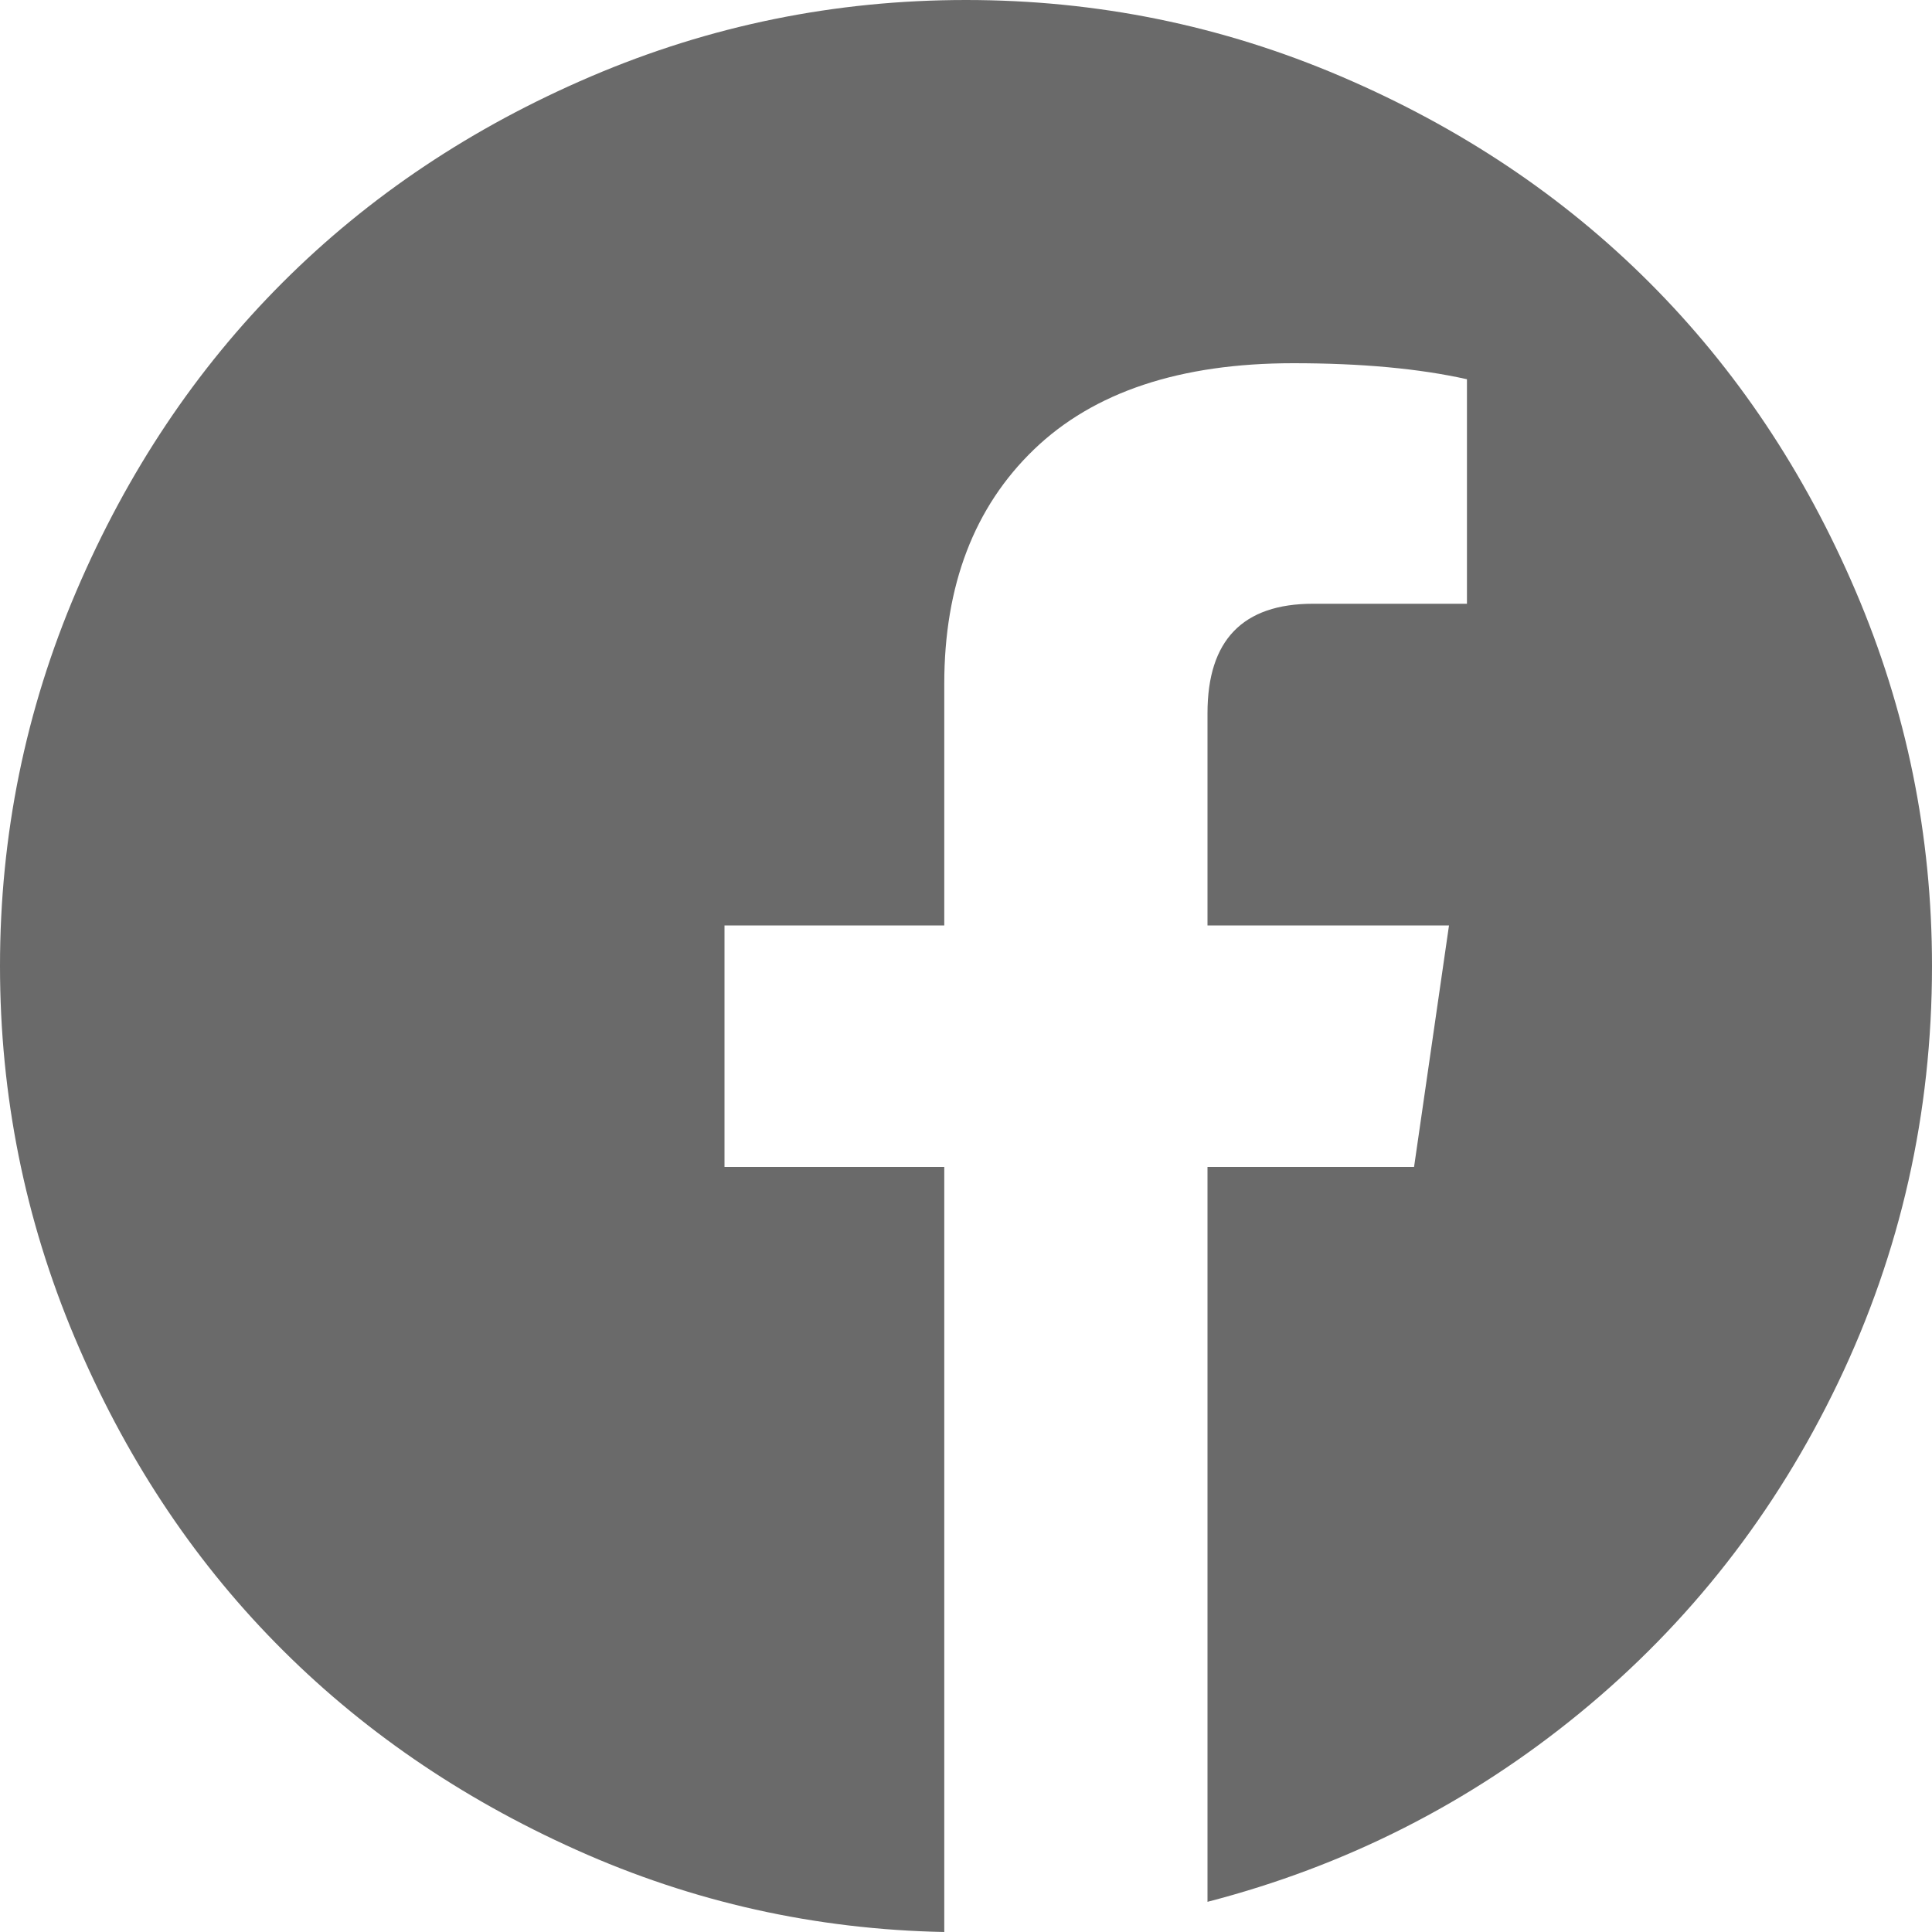
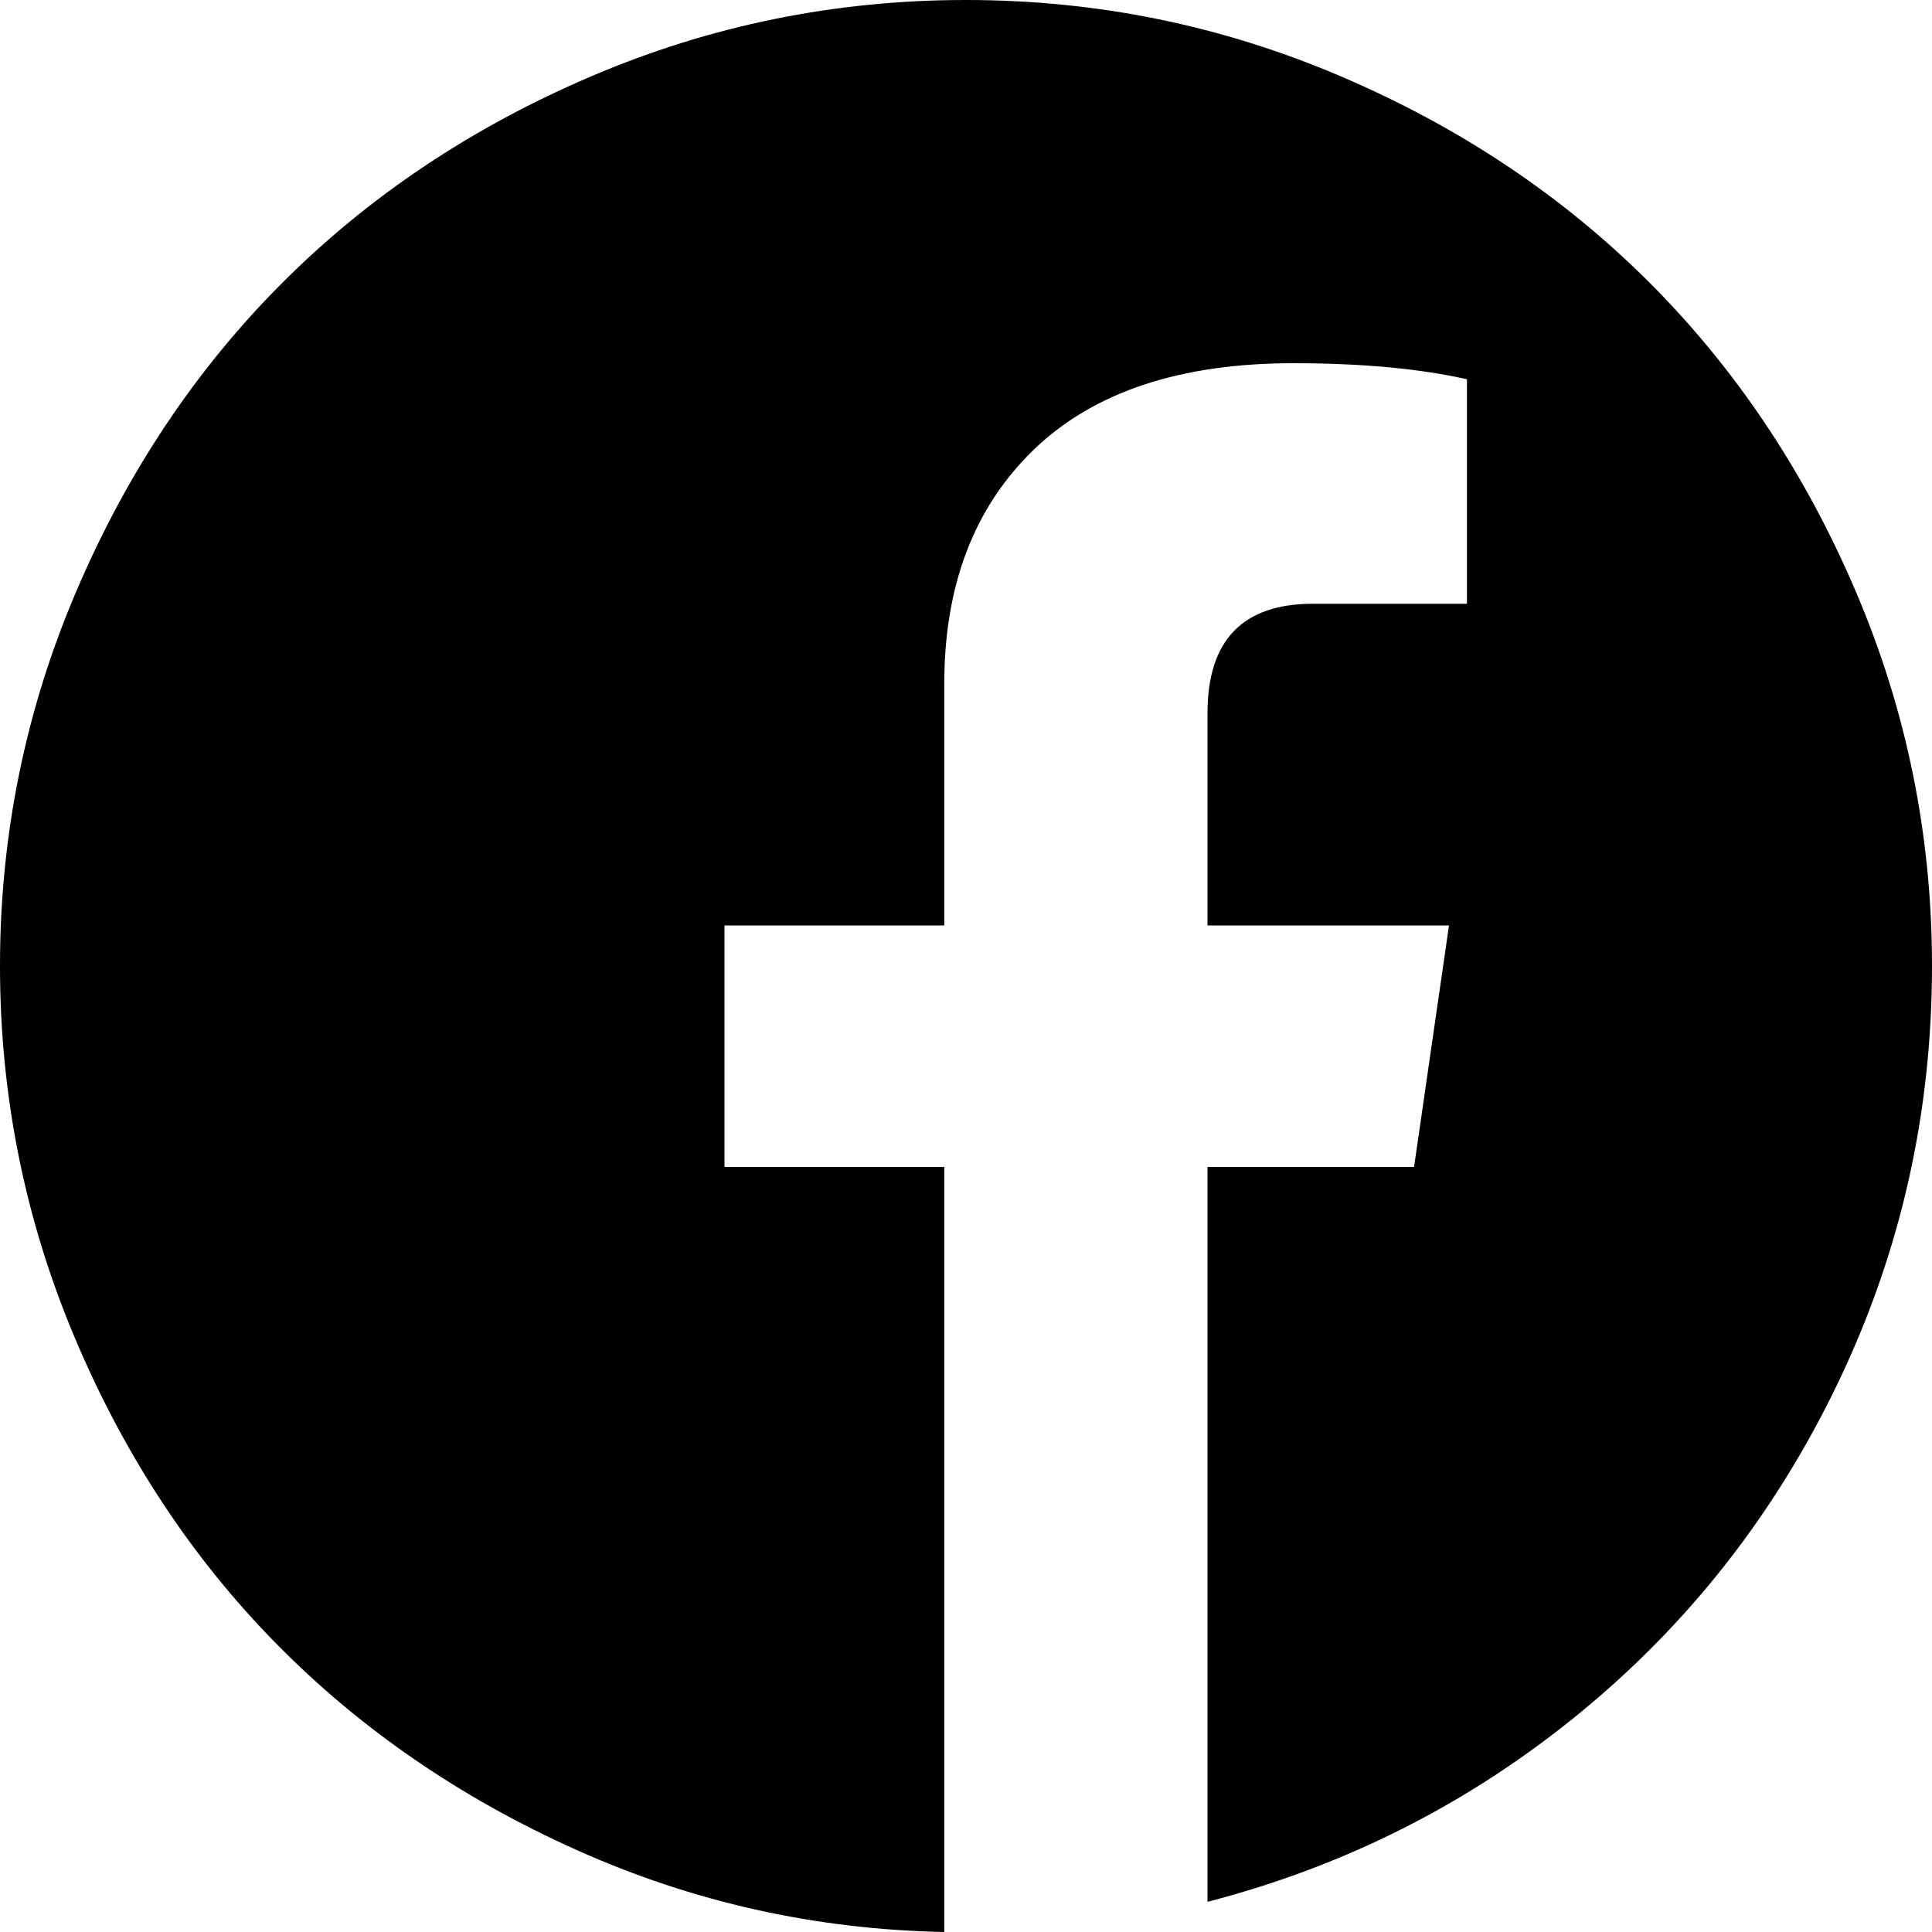
<svg xmlns="http://www.w3.org/2000/svg" width="24px" height="24px" viewBox="0 0 24 24" version="1.1">
  <defs />
-   <g id="Welcome" stroke="none" stroke-width="1" fill="none" fill-rule="evenodd">
-     <g id="Desktop-HD" transform="translate(-1375, -530)" fill="#6A6A6A">
+   <g id="Welcome" stroke="none" stroke-width="1" fill-rule="evenodd">
+     <g id="Desktop-HD" transform="translate(-1375, -530)">
      <g id="Group-4" transform="translate(1375, 453)">
        <g id="Group-3" transform="translate(0, 1)">
          <path d="M16.658,76.949 C18.139,77.582 19.416,78.436 20.49,79.51 C21.564,80.584 22.418,81.861 23.051,83.342 C23.684,84.822 24,86.375 24,88 C24,89.828 23.611,91.553 22.834,93.174 C22.057,94.795 20.986,96.164 19.623,97.281 C18.26,98.398 16.719,99.18 15,99.625 L15,90.496 L17.566,90.496 L18,87.496 L15,87.496 L15,84.859 C15,83.953 15.437,83.5 16.312,83.5 L18.223,83.5 L18.223,80.711 C17.629,80.578 16.91,80.512 16.066,80.512 C14.66,80.512 13.586,80.869 12.844,81.584 C12.102,82.299 11.73,83.27 11.73,84.496 L11.73,87.496 L9,87.496 L9,90.496 L11.73,90.496 L11.73,100 C10.129,99.969 8.605,99.629 7.16,98.98 C5.715,98.332 4.469,97.475 3.422,96.408 C2.375,95.342 1.543,94.076 0.926,92.611 C0.309,91.146 0,89.609 0,88 C0,86.375 0.316,84.822 0.949,83.342 C1.582,81.861 2.436,80.584 3.51,79.51 C4.584,78.436 5.861,77.582 7.342,76.949 C8.822,76.316 10.375,76 12,76 C13.625,76 15.178,76.316 16.658,76.949 Z" id="Facebook" />
        </g>
      </g>
    </g>
  </g>
</svg>
